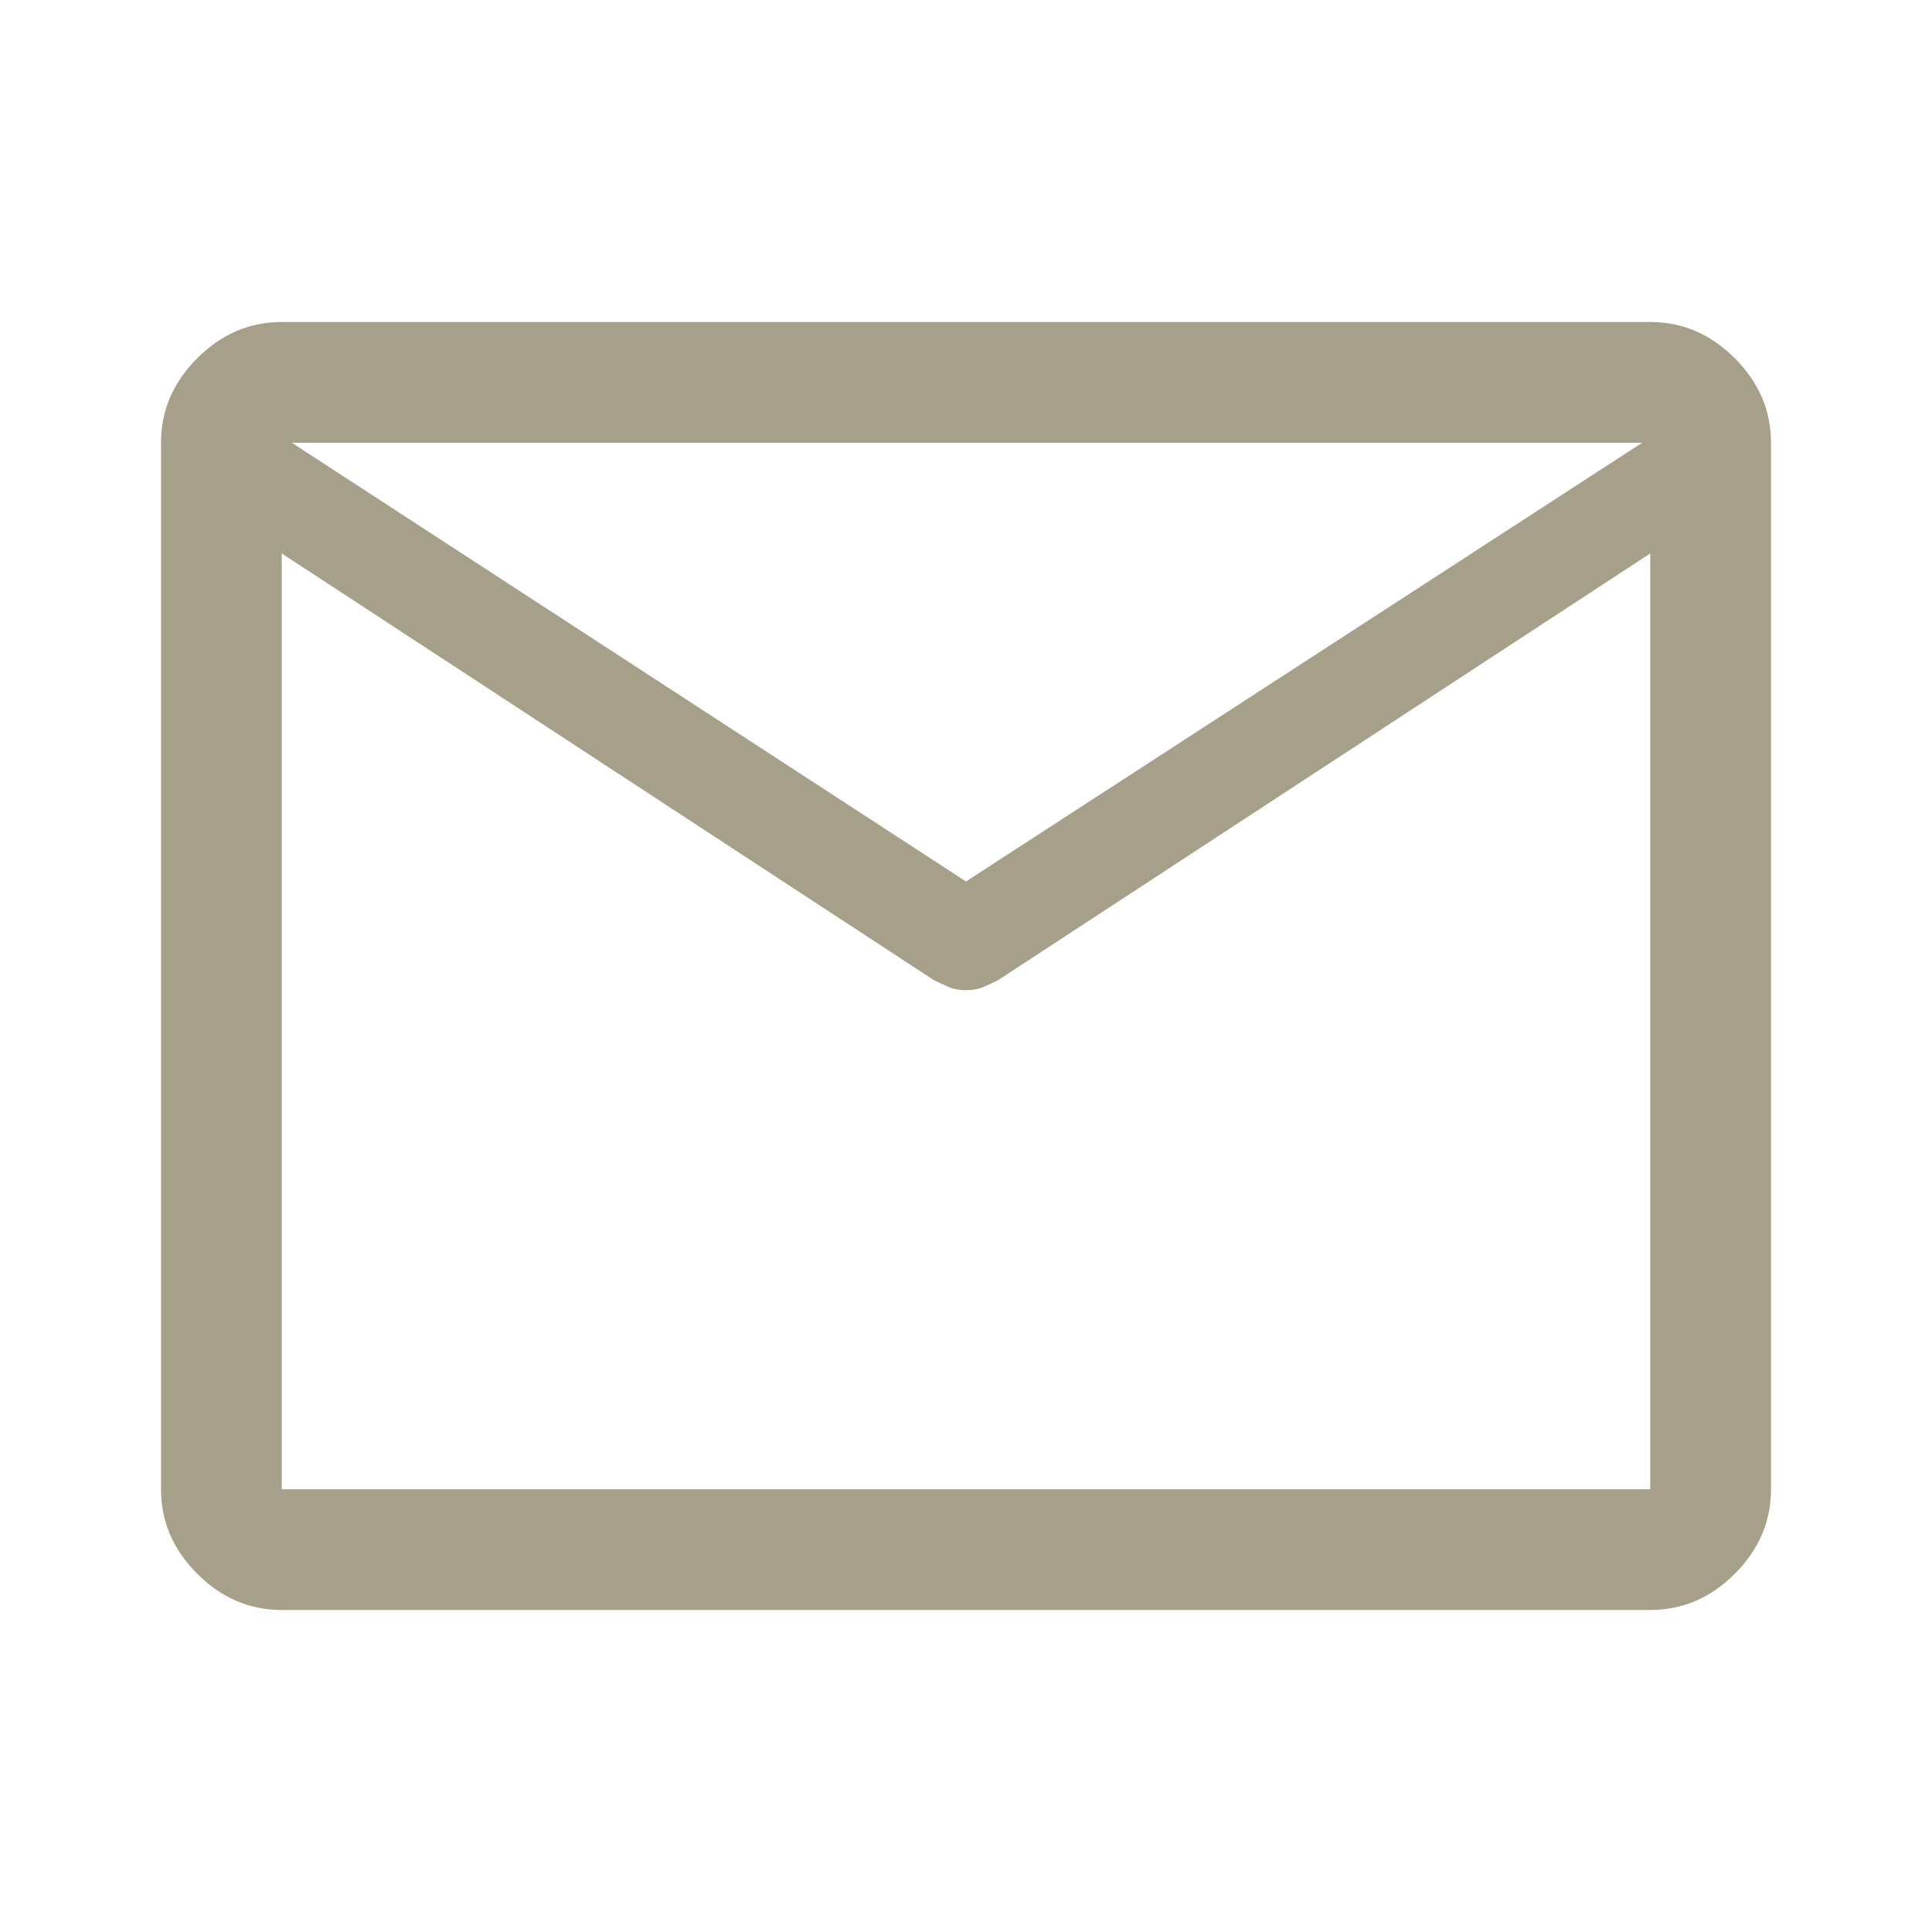
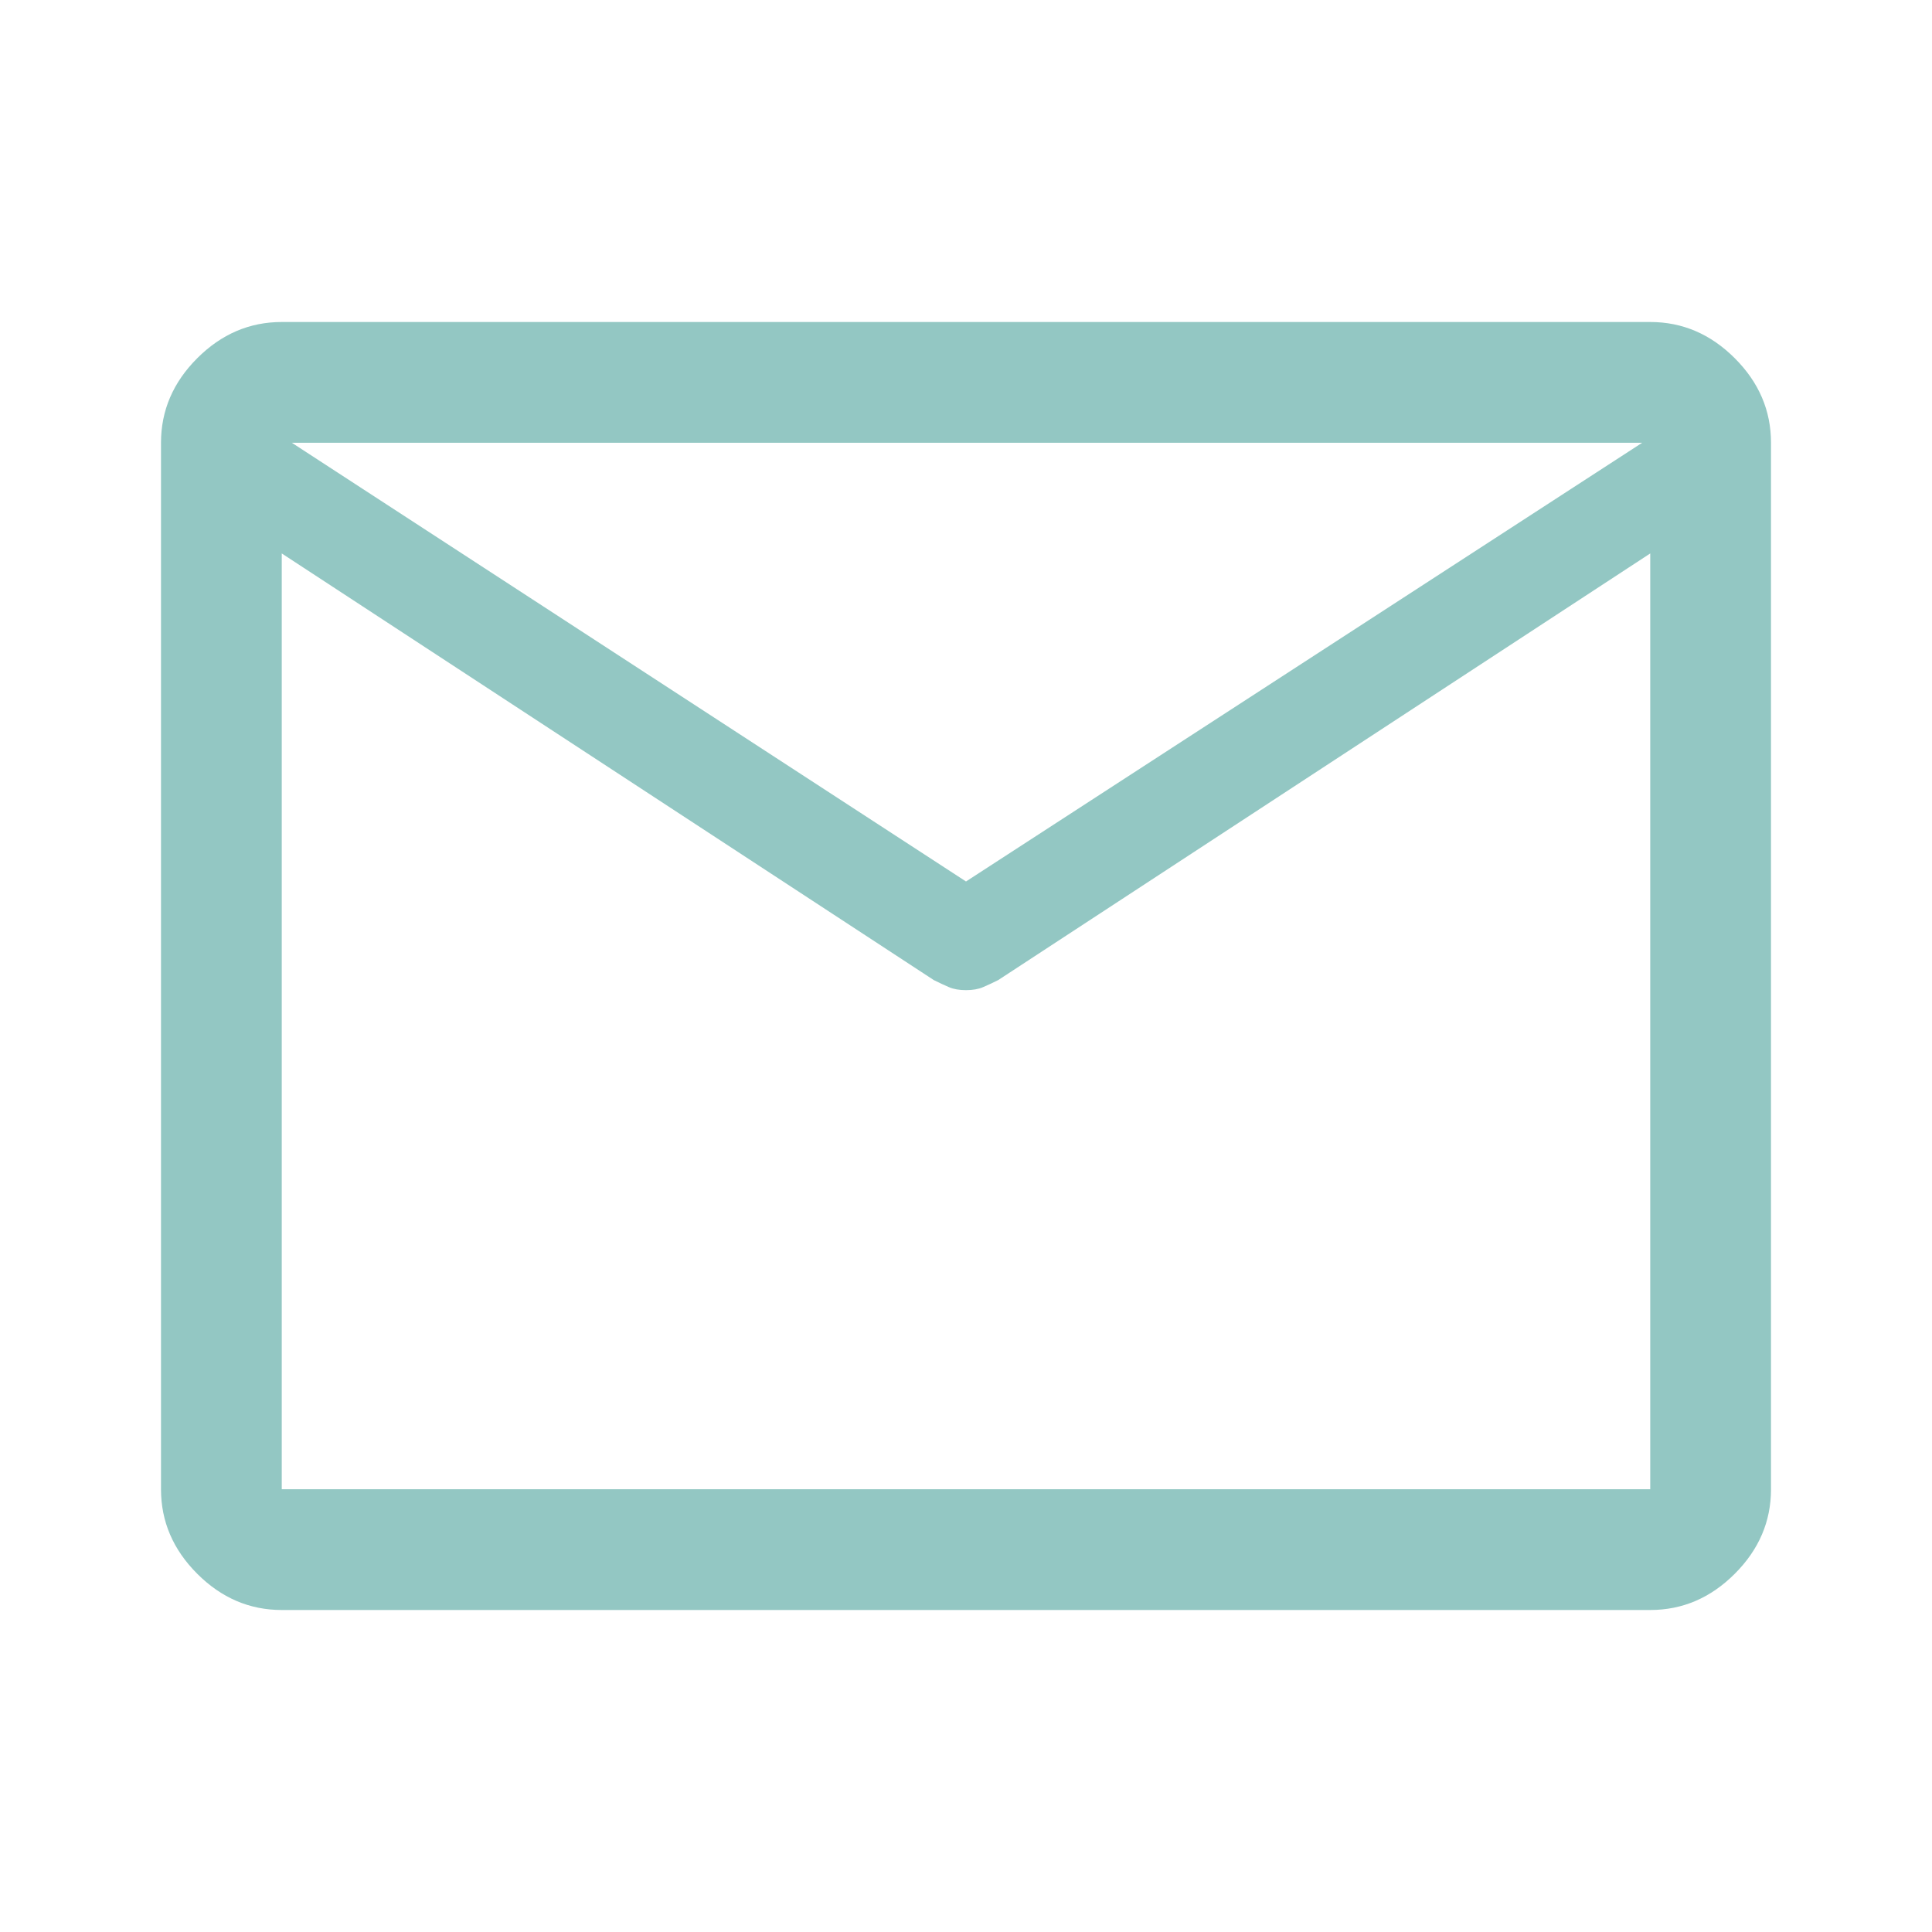
- <svg xmlns="http://www.w3.org/2000/svg" fill="#a6a08a" height="48" viewBox="0 96 960 960" width="48">
+ <svg xmlns="http://www.w3.org/2000/svg" fill="#93C7C3" height="48" viewBox="0 96 960 960" width="48">
  <path d="M140 896q-24 0-42-18t-18-42V316q0-24 18-42t42-18h680q24 0 42 18t18 42v520q0 24-18 42t-42 18H140Zm680-525L496 583q-4 2-7.5 3.5T480 588q-5 0-8.5-1.5T464 583L140 371v465h680V371ZM480 534l336-218H145l335 218ZM140 371v7-39.317.732V316v23-.912V378v-7 465-465Z" />
</svg>
